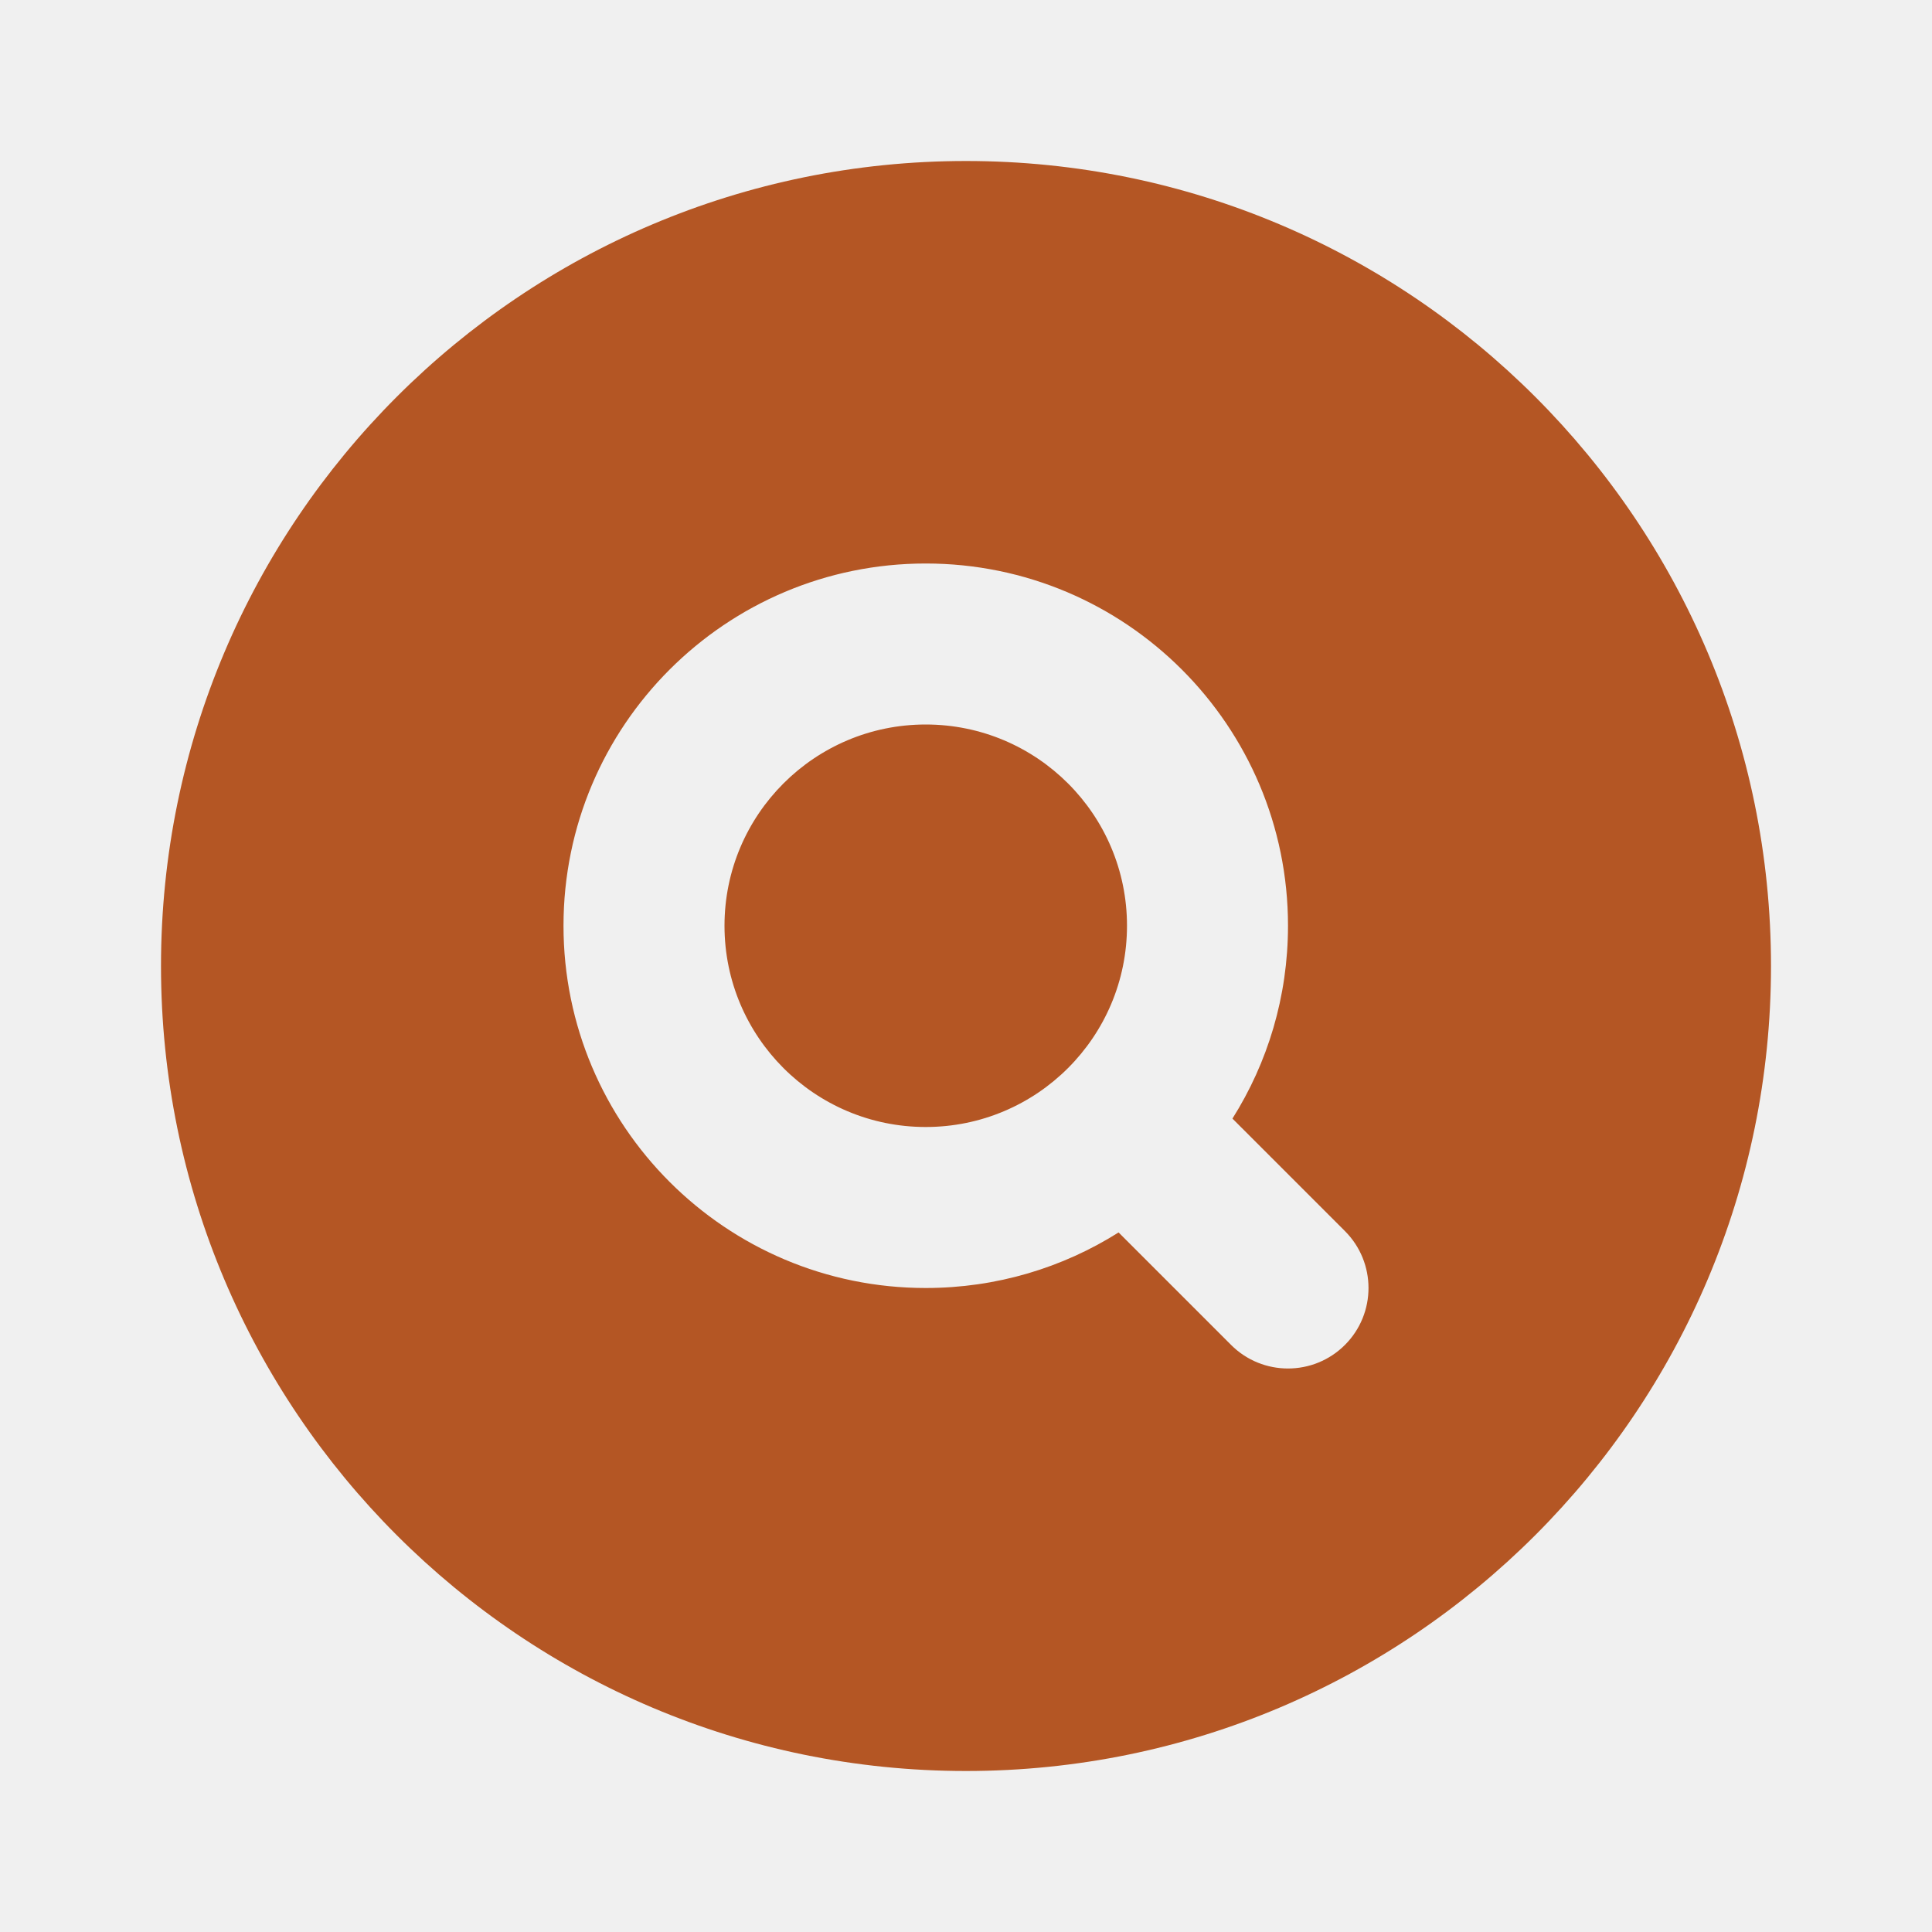
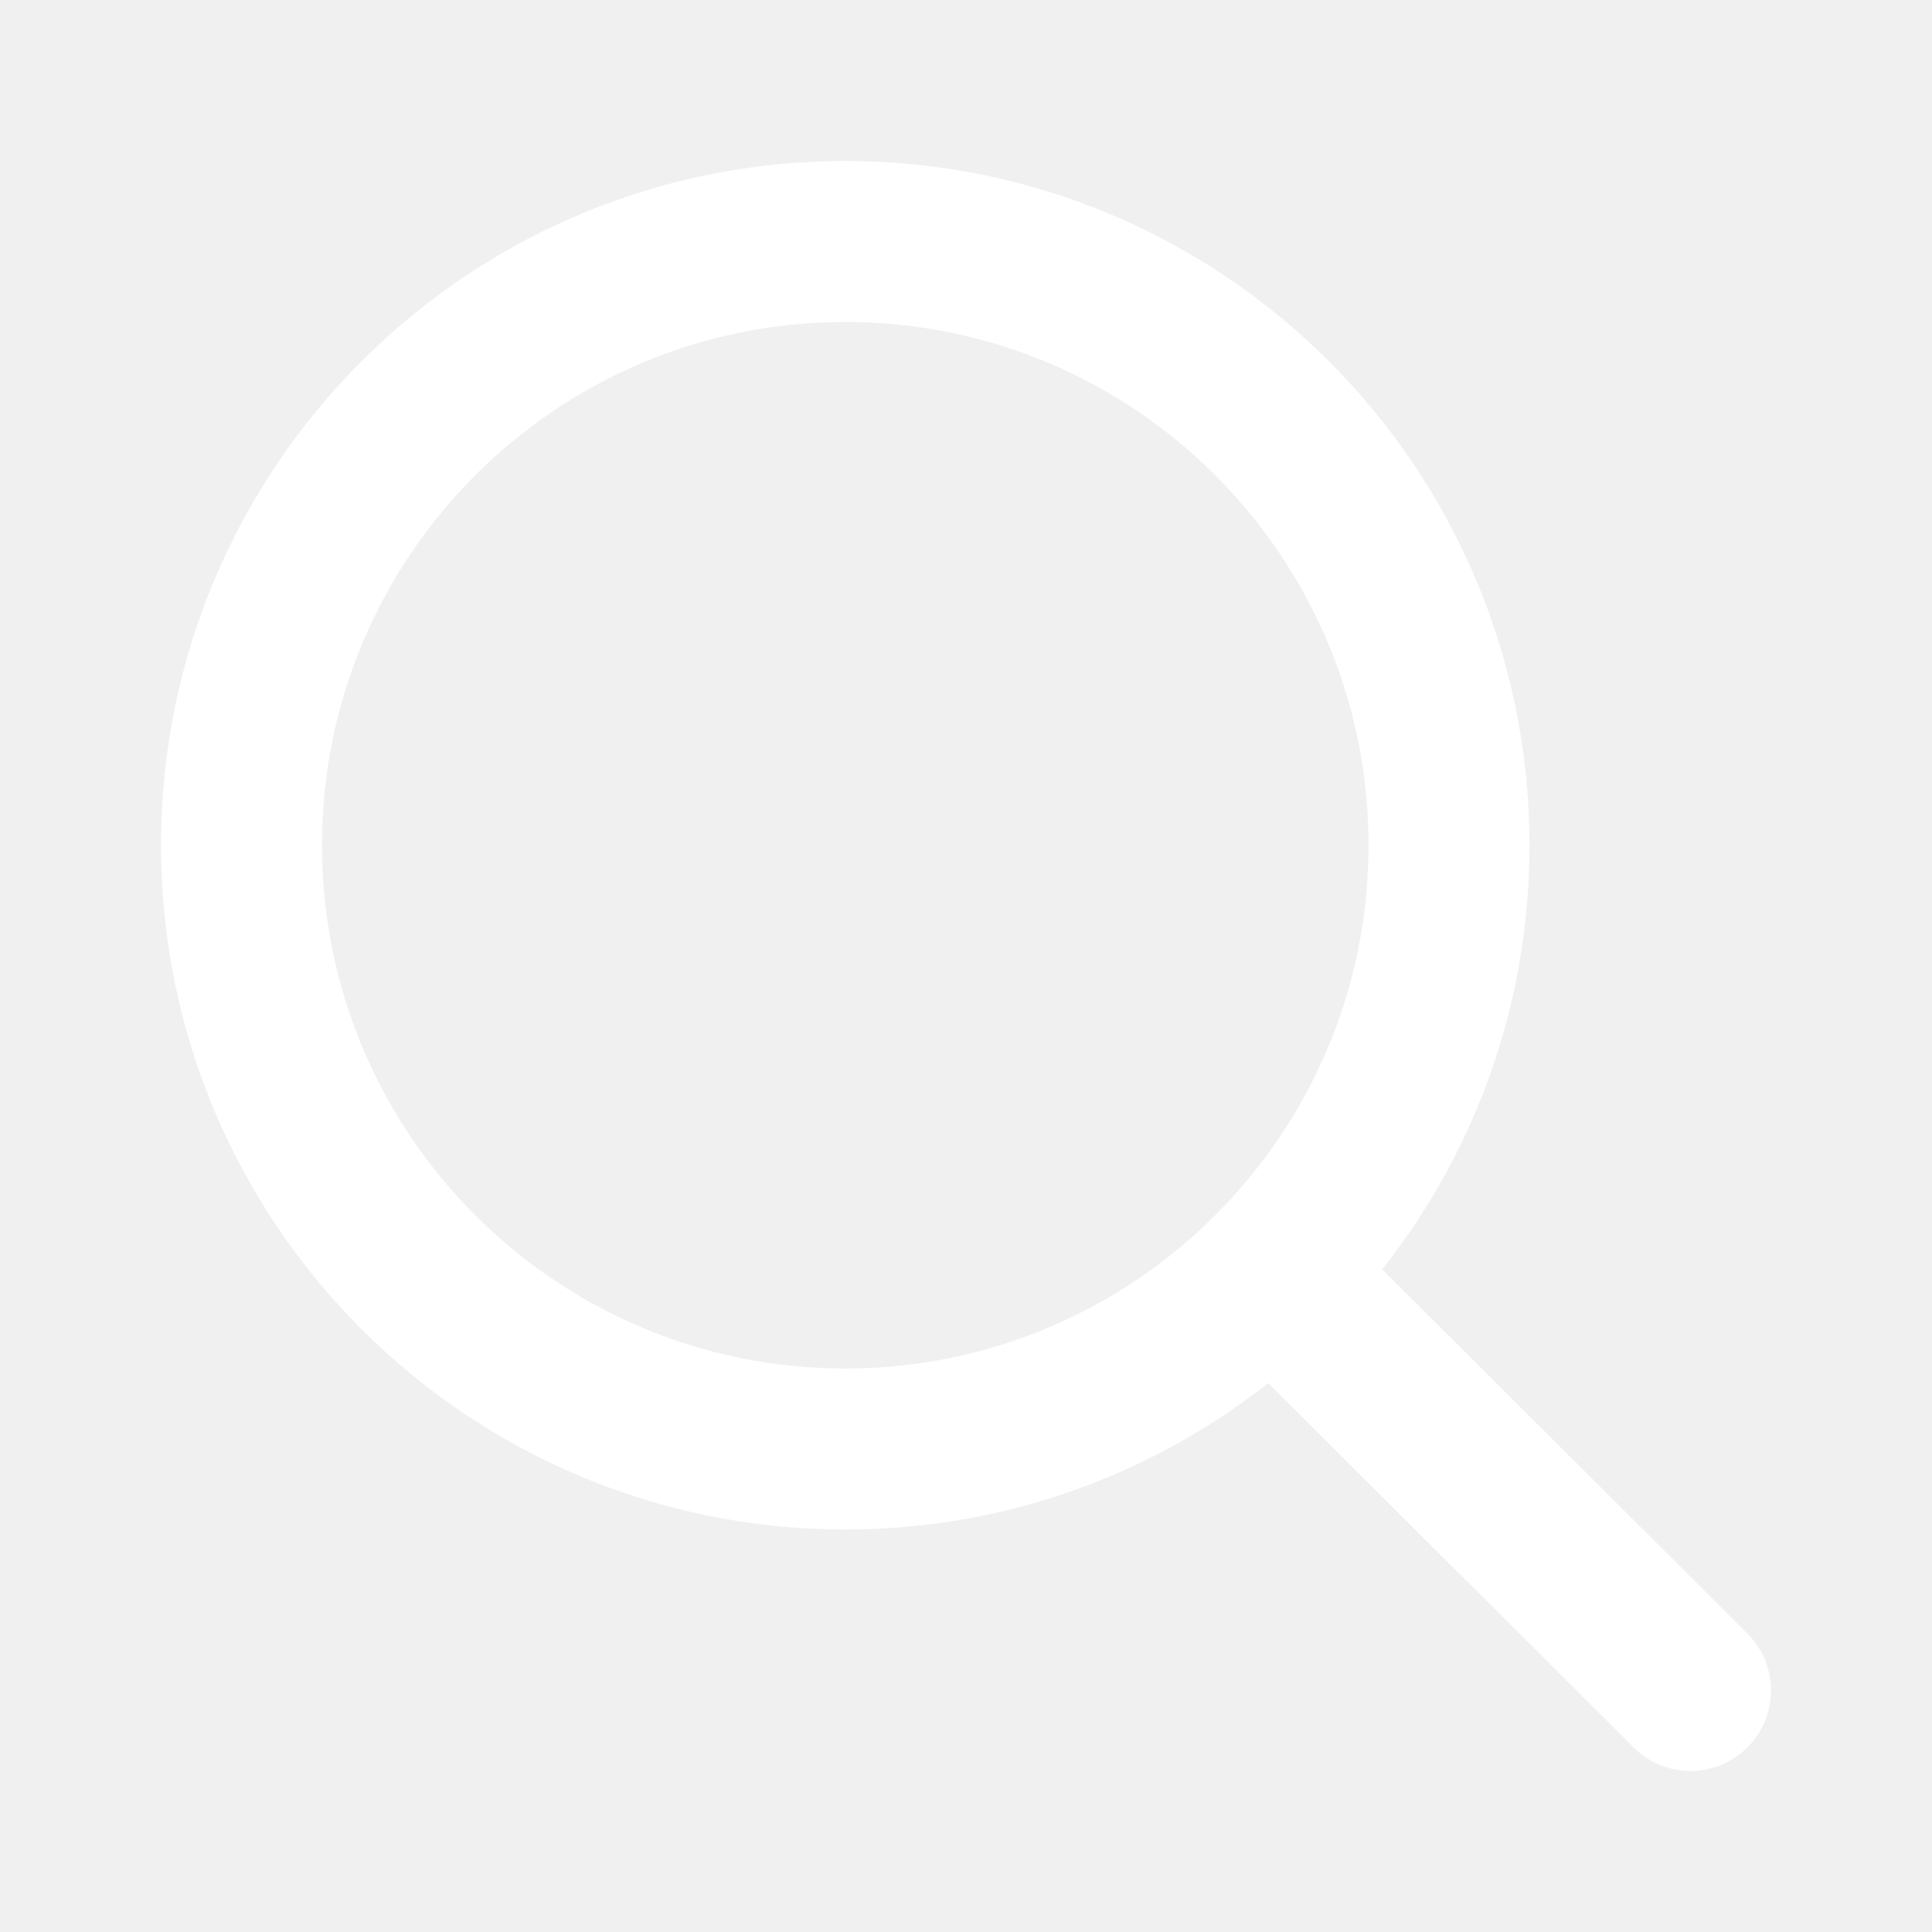
- <svg xmlns="http://www.w3.org/2000/svg" width="45" height="45" viewBox="0 0 45 45" fill="none">
-   <g clip-path="url(#clip0_269_2368)">
-     <path fill-rule="evenodd" clip-rule="evenodd" d="M3.75 22.5C3.75 12.145 12.145 3.75 22.5 3.75C32.855 3.75 41.25 12.145 41.25 22.5C41.25 32.855 32.855 41.25 22.5 41.25C12.145 41.25 3.75 32.855 3.75 22.5ZM16.875 21.562C16.875 18.974 18.974 16.875 21.562 16.875C24.151 16.875 26.25 18.974 26.25 21.562C26.25 24.151 24.151 26.25 21.562 26.25C18.974 26.25 16.875 24.151 16.875 21.562ZM21.562 13.125C16.903 13.125 13.125 16.903 13.125 21.562C13.125 26.222 16.903 30 21.562 30C23.213 30 24.754 29.526 26.054 28.706L28.674 31.326C29.406 32.058 30.594 32.058 31.326 31.326C32.058 30.594 32.058 29.406 31.326 28.674L28.706 26.054C29.526 24.754 30 23.213 30 21.562C30 16.903 26.222 13.125 21.562 13.125Z" fill="#B45624" />
+ <svg xmlns="http://www.w3.org/2000/svg" viewBox="0 0 24 24" fill="none">
+   <g id="SVGRepo_bgCarrier" stroke-width="0" />
+   <g id="SVGRepo_tracerCarrier" stroke-linecap="round" stroke-linejoin="round" />
+   <g id="SVGRepo_iconCarrier">
+     <path d="M15.796 15.811L21 21M18 10.5C18 14.642 14.642 18 10.5 18C6.358 18 3 14.642 3 10.5C3 6.358 6.358 3 10.5 3C14.642 3 18 6.358 18 10.5Z" stroke="#fff" stroke-width="2" stroke-linecap="round" stroke-linejoin="round" />
  </g>
-   <defs>
-     <clipPath id="clip0_269_2368">
-       <rect width="45" height="45" fill="white" />
-     </clipPath>
-   </defs>
</svg>
